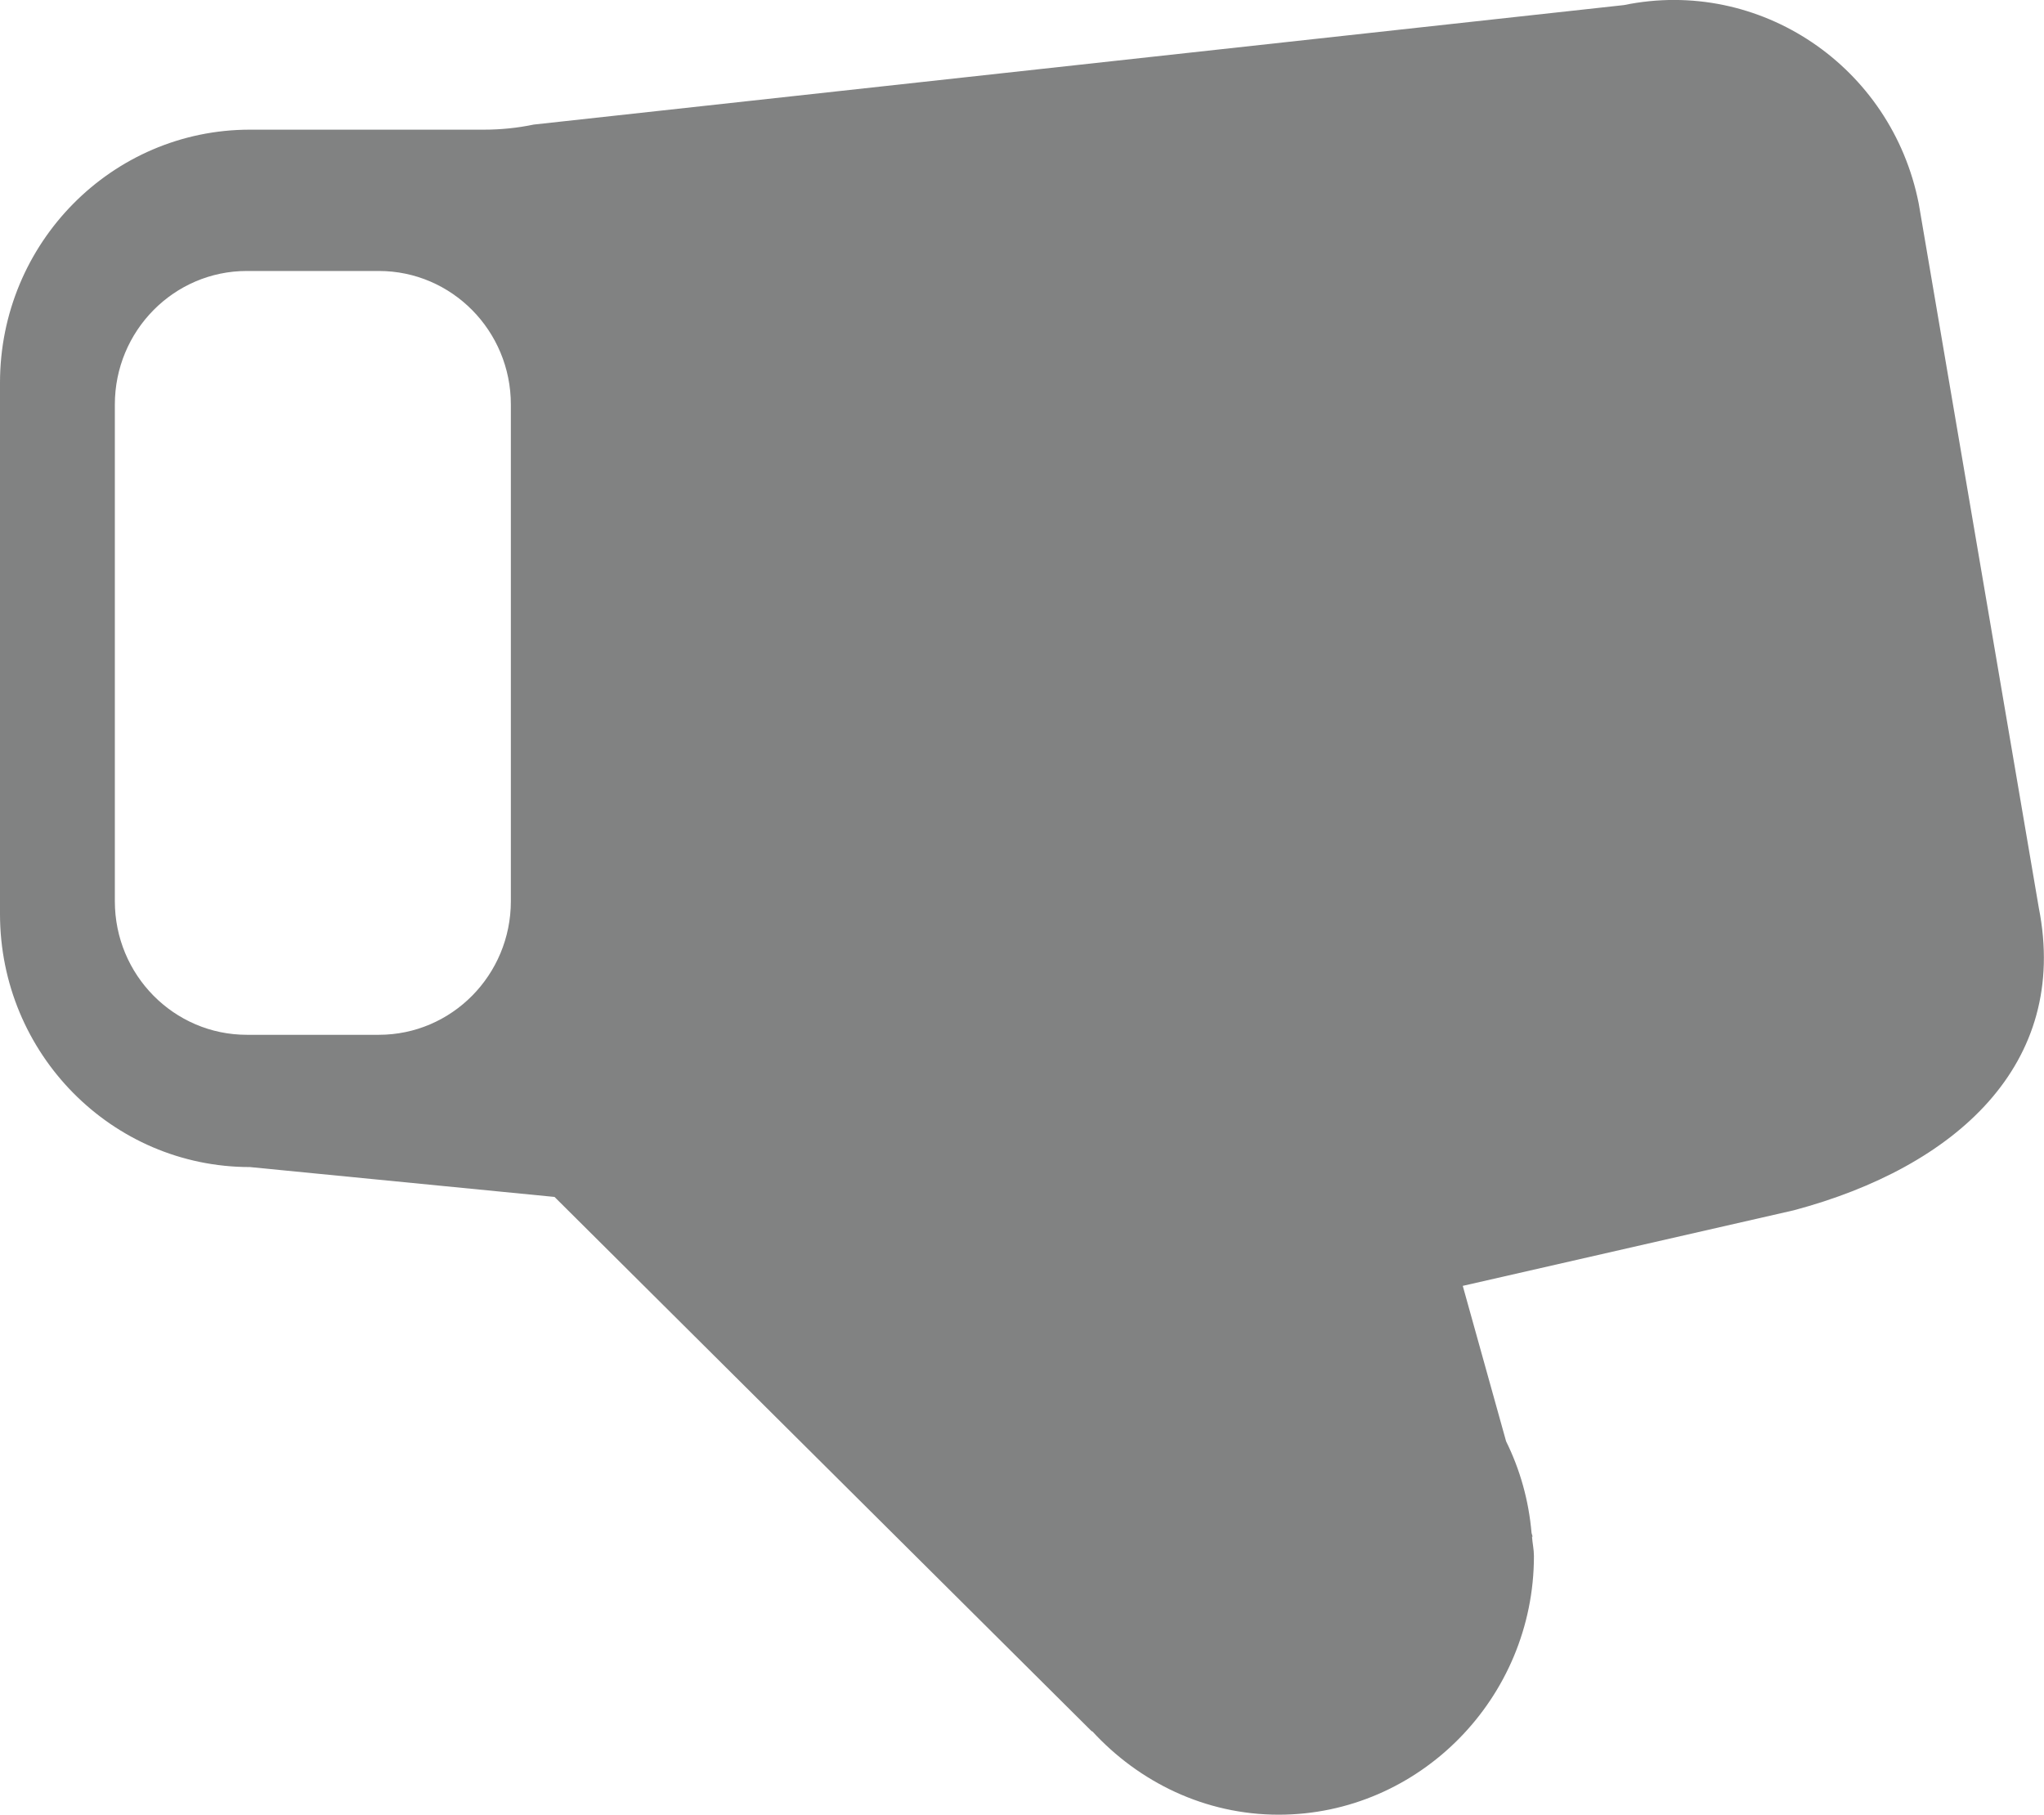
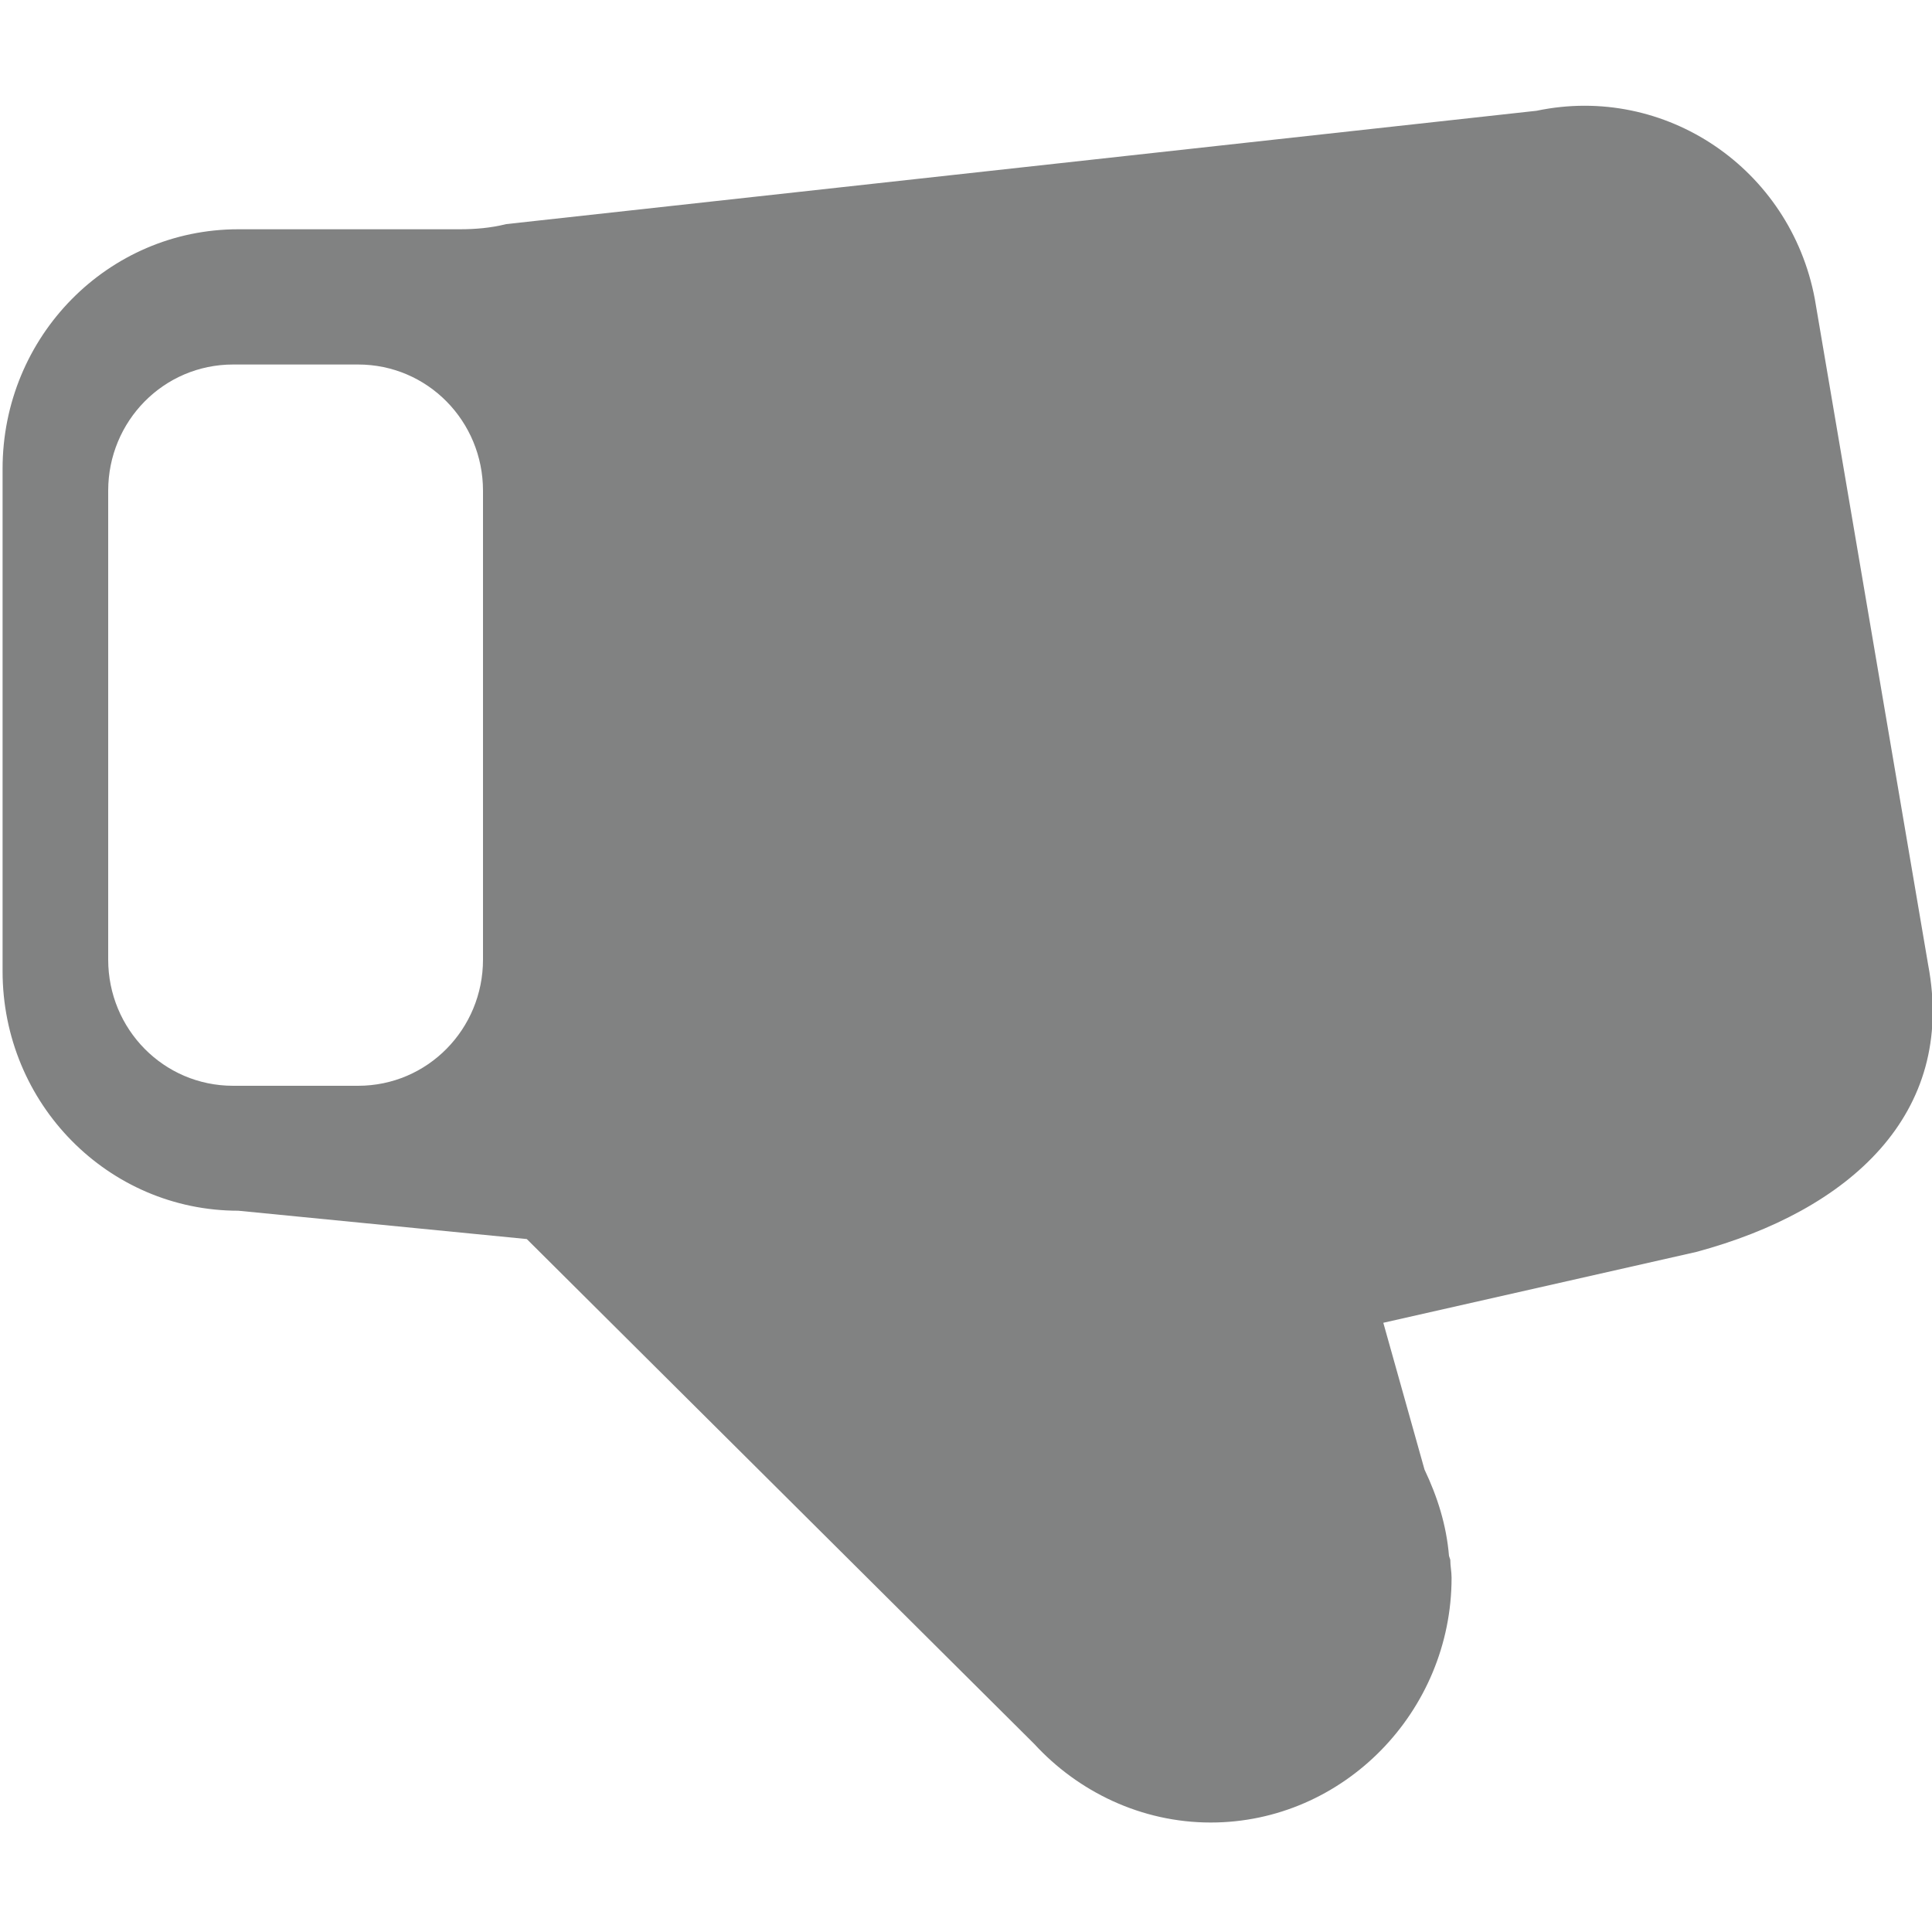
- <svg xmlns="http://www.w3.org/2000/svg" version="1.1" id="Layer_1" x="0px" y="0px" width="18.065px" height="16.039px" viewBox="0 0 18.065 16.039" enable-background="new 0 0 18.065 16.039" xml:space="preserve">
-   <path fill="#818282" d="M15.854,10.697l-2.926,0.668l0.383,1.374c0.123,0.249,0.2,0.521,0.225,0.81l0.009,0.032l-0.005,0.001  c0.004,0.058,0.017,0.113,0.017,0.171c0,1.257-1.015,2.286-2.256,2.286c-0.651,0-1.235-0.288-1.648-0.738L9.65,15.303l-4.749-4.724  l-2.692-0.264C0.99,10.315,0,9.314,0,8.078V3.383c0-1.236,0.99-2.237,2.209-2.237h2.07c0.146,0,0.295-0.015,0.438-0.045l9.635-1.056  c1.199-0.247,2.367,0.54,2.606,1.755l1.061,6.223C18.293,9.406,17.286,10.315,15.854,10.697 M4.515,3.576  c0-0.652-0.522-1.181-1.167-1.181H2.182c-0.645,0-1.167,0.529-1.167,1.181v4.389c0,0.652,0.522,1.181,1.167,1.181h1.166  c0.645,0,1.167-0.529,1.167-1.181V3.576z" />
+ <svg xmlns="http://www.w3.org/2000/svg" version="1.1" id="Layer_1" x="0px" y="0px" viewBox="-362 322 150 150" style="enable-background:new -362 322 150 150;" xml:space="preserve">
+   <style type="text/css">
+ 	.st0{fill:#818282;}
+ </style>
+   <path class="st0" d="M-230.3,419.2l-24.3,5.5l3.2,11.4c1,2.1,1.7,4.3,1.9,6.7l0.1,0.3l0,0c0,0.5,0.1,0.9,0.1,1.4  c0,10.4-8.4,19-18.7,19c-5.4,0-10.3-2.4-13.7-6.1l0,0l-39.4-39.2l-22.4-2.2c-10.1,0-18.3-8.3-18.3-18.6v-39  c0-10.3,8.2-18.6,18.3-18.6h17.2c1.2,0,2.4-0.1,3.6-0.4l80-8.8c10-2.1,19.7,4.5,21.6,14.6l8.8,51.7  C-210.1,408.5-218.4,416-230.3,419.2 M-324.5,360.1c0-5.4-4.3-9.8-9.7-9.8h-9.7c-5.4,0-9.7,4.4-9.7,9.8v36.4c0,5.4,4.3,9.8,9.7,9.8  h9.7c5.4,0,9.7-4.4,9.7-9.8C-324.5,396.5-324.5,360.1-324.5,360.1z" />
</svg>
